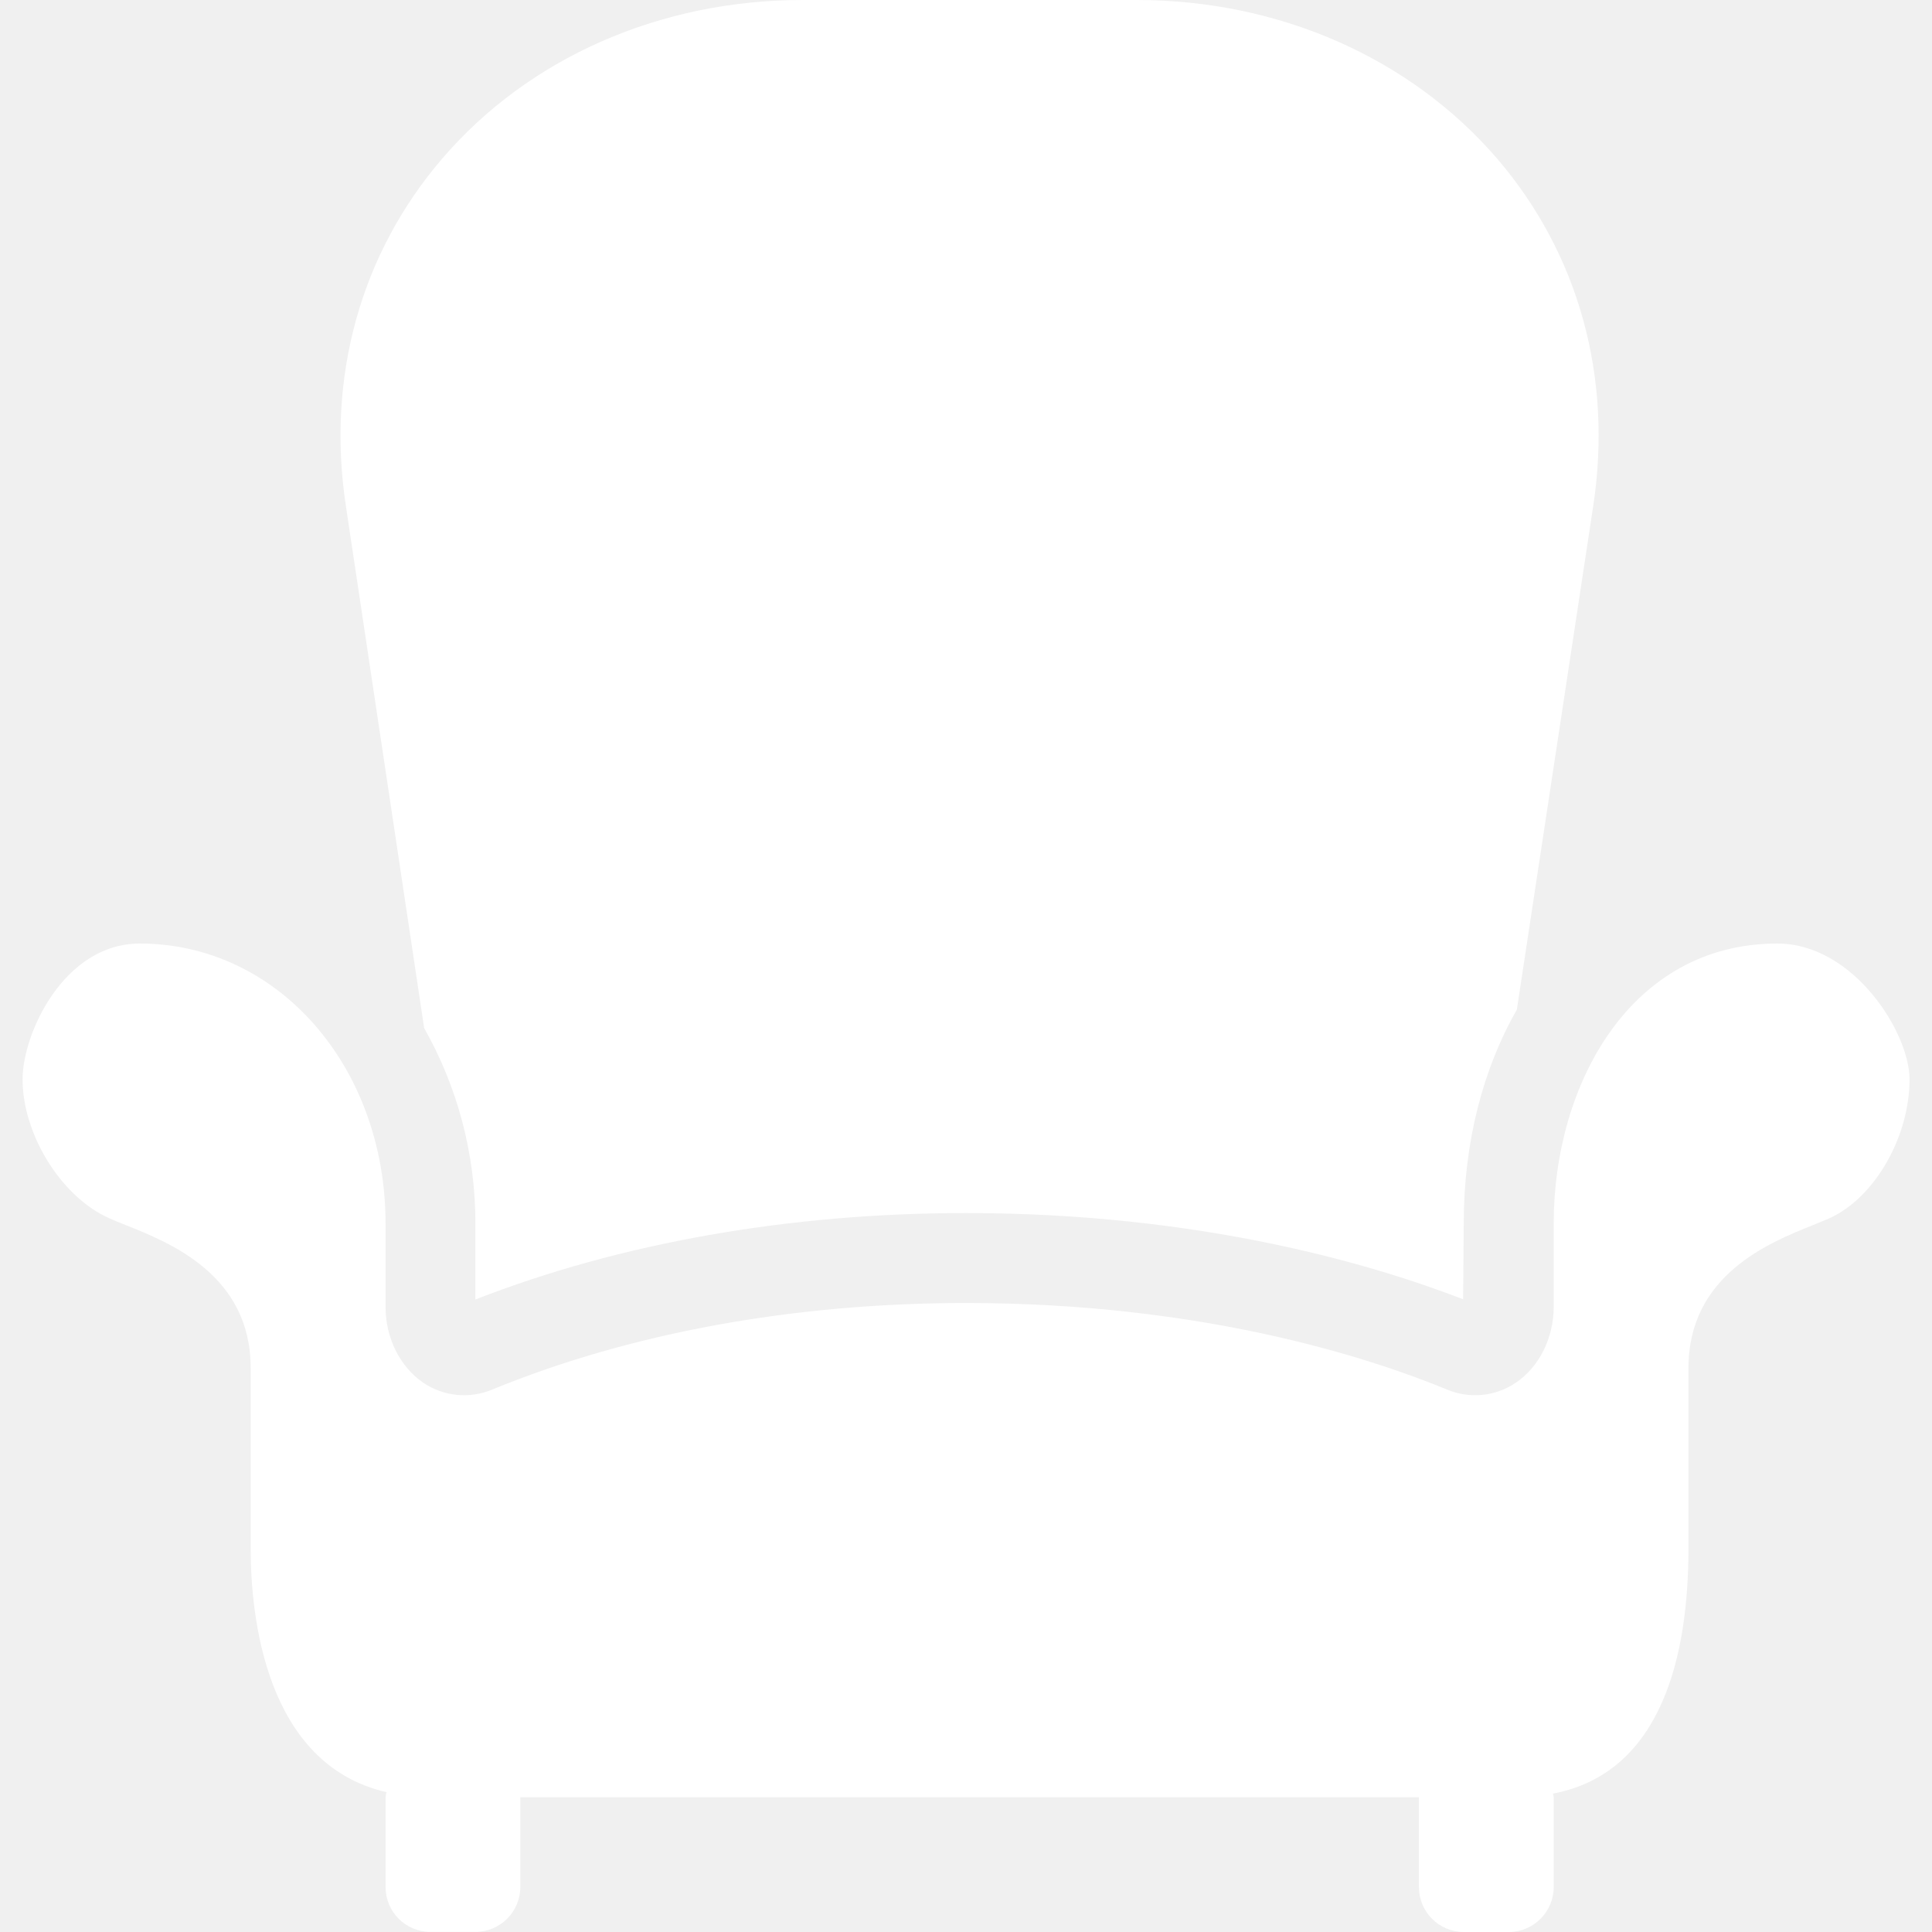
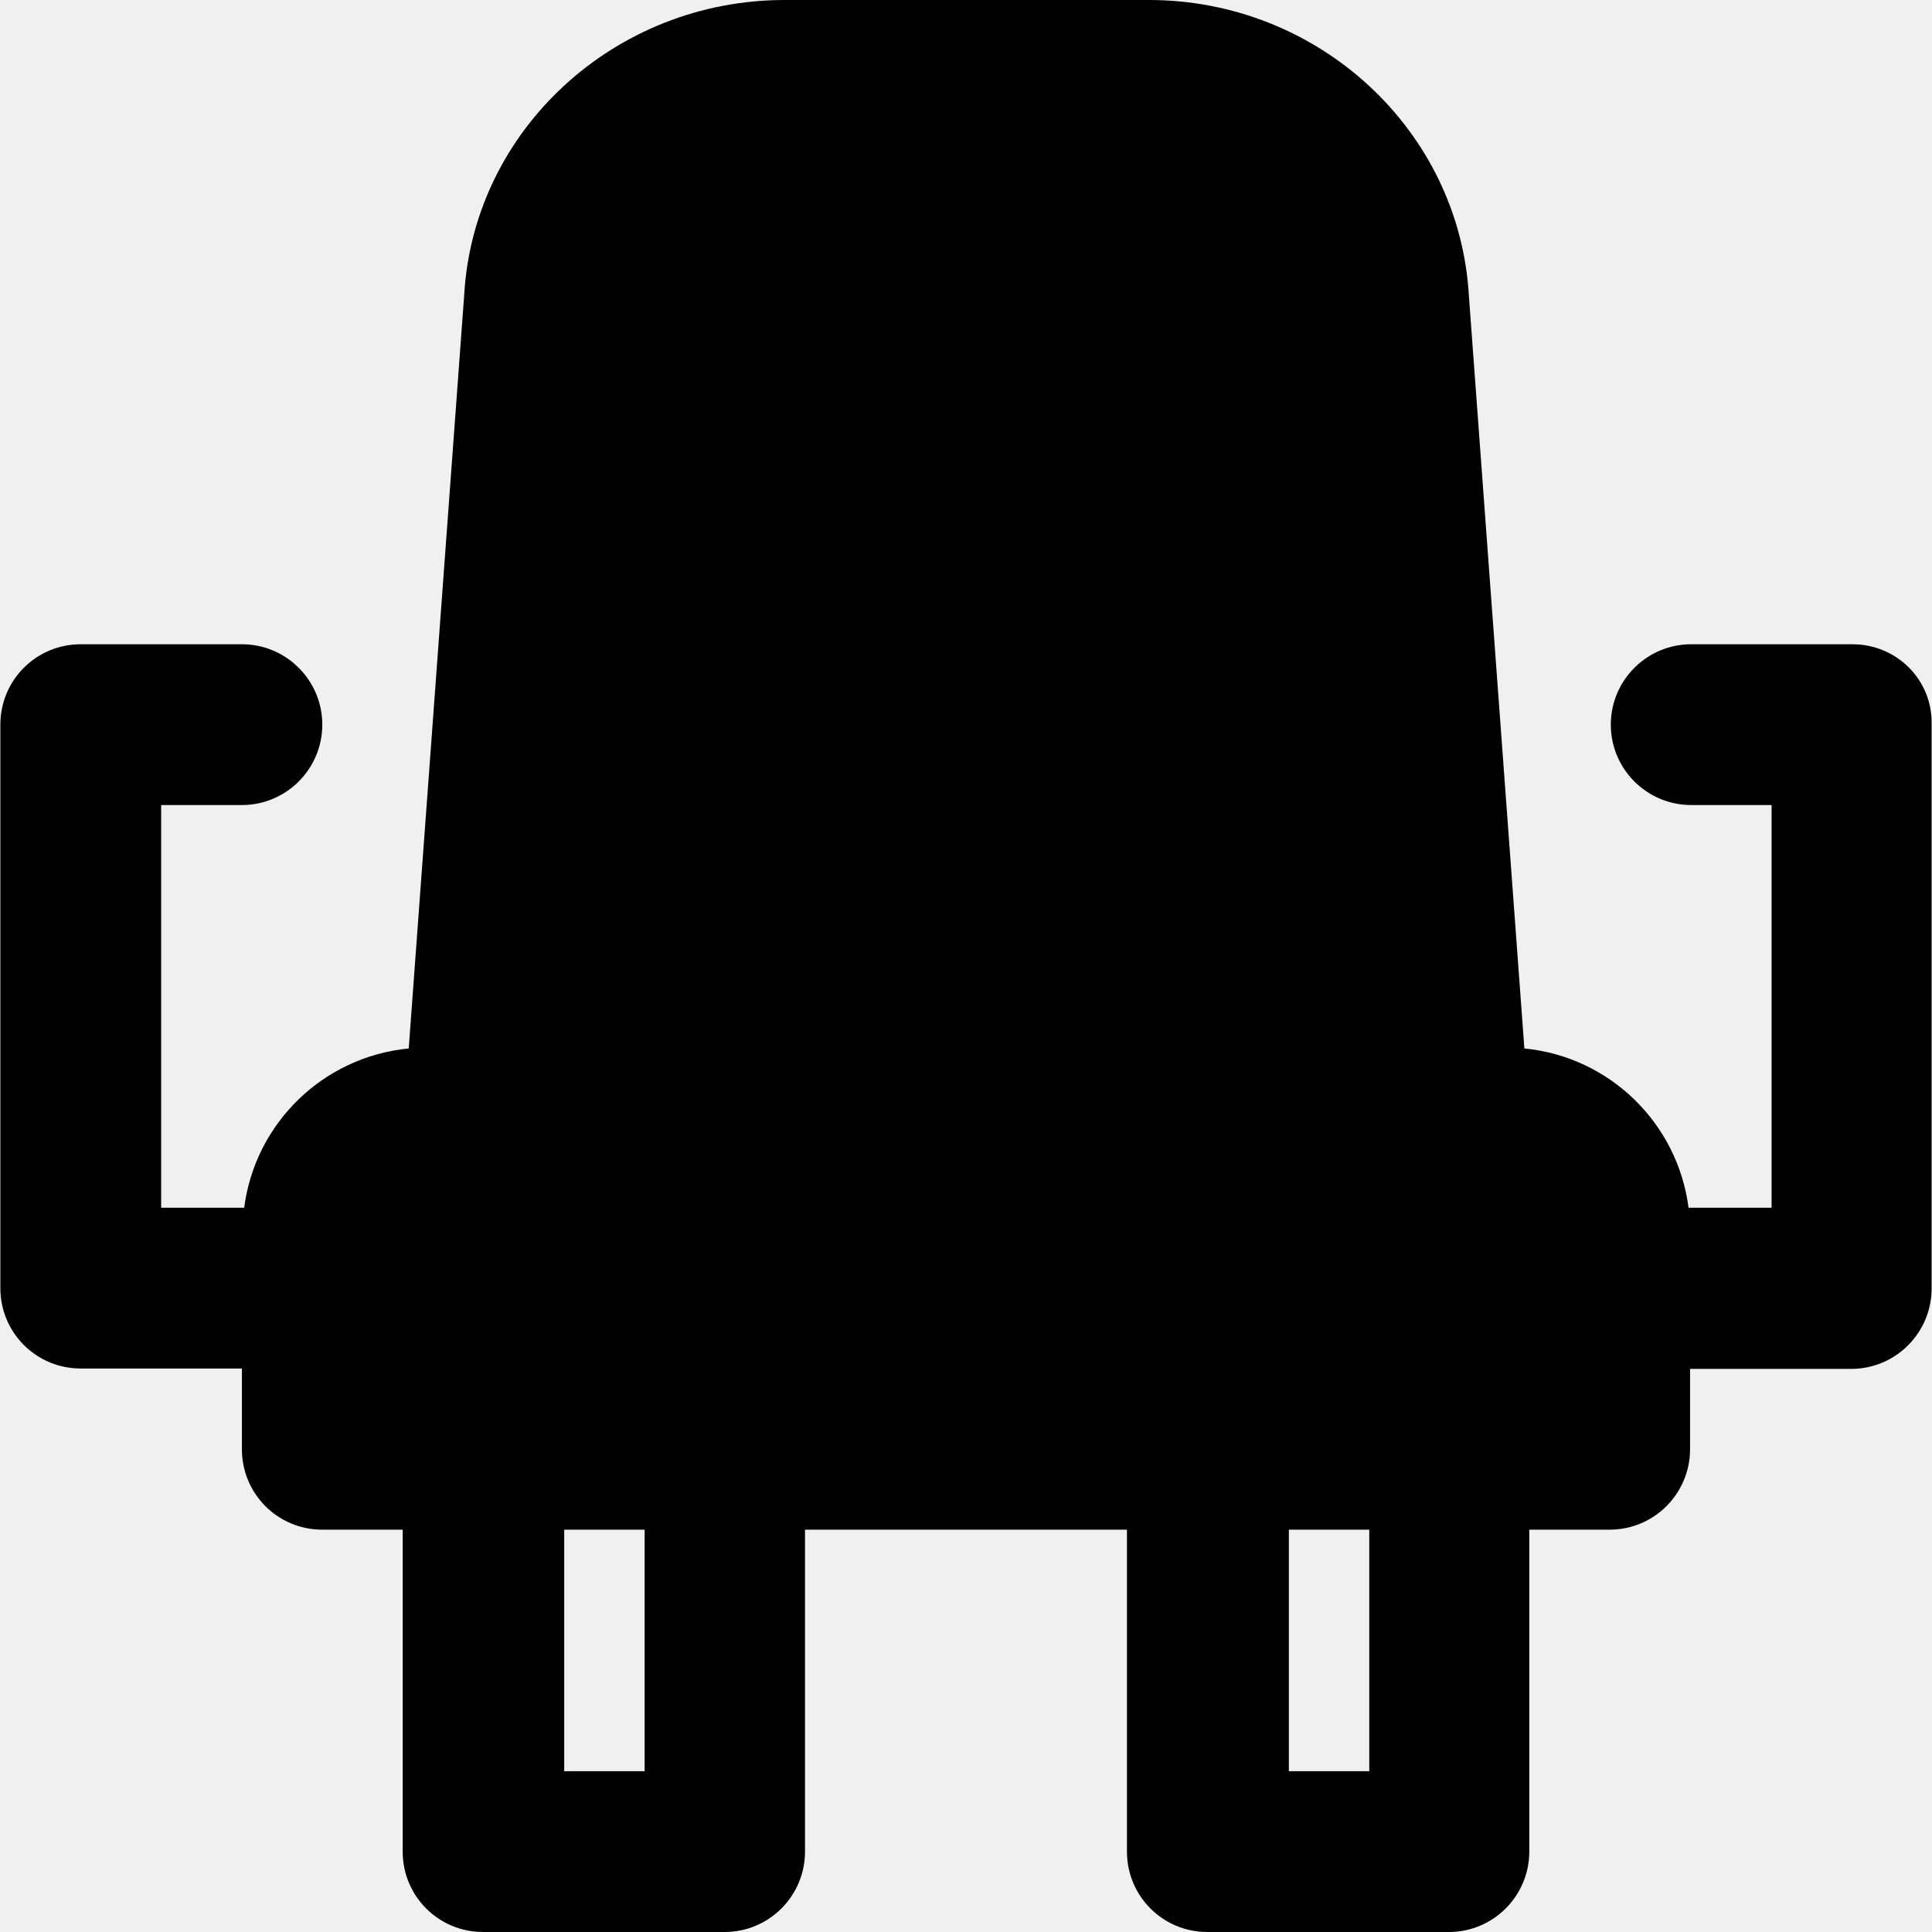
- <svg xmlns="http://www.w3.org/2000/svg" width="16" height="16" viewBox="0 0 16 16" fill="none">
-   <path d="M3.511 8.503C3.511 8.506 3.511 8.509 3.511 8.511C3.792 9.006 3.938 9.565 3.937 10.134V10.762C5.135 10.294 6.536 10.046 8 10.046C9.941 10.046 11.367 10.47 12.117 10.76L12.122 10.134C12.122 9.457 12.282 8.851 12.562 8.361L13.194 4.193C13.357 3.124 13.075 2.102 12.398 1.313C11.68 0.479 10.592 0 9.414 0H6.646C5.466 0 4.377 0.479 3.661 1.315C2.985 2.103 2.702 3.126 2.865 4.194L3.511 8.503Z" fill="white" />
-   <path d="M14.719 7.814C13.503 7.814 12.867 8.981 12.867 10.134V10.824C12.867 11.081 12.746 11.322 12.552 11.452C12.383 11.566 12.169 11.586 11.982 11.507C11.331 11.239 9.949 10.791 8 10.791C6.574 10.791 5.218 11.039 4.078 11.507C3.891 11.586 3.677 11.566 3.508 11.453C3.314 11.322 3.193 11.081 3.193 10.825V10.134C3.193 8.831 2.3 7.814 1.158 7.814C0.53 7.814 0.187 8.558 0.187 8.938C0.187 9.399 0.511 9.917 0.909 10.091C0.95 10.109 0.994 10.128 1.042 10.146C1.404 10.29 2.076 10.558 2.076 11.329V12.825C2.076 13.383 2.197 14.611 3.201 14.842C3.197 14.855 3.195 14.869 3.193 14.883V15.627C3.193 15.833 3.359 15.999 3.565 15.999H3.937C4.142 15.999 4.309 15.833 4.309 15.627V14.884H11.751V15.628C11.751 15.833 11.917 16 12.123 16H12.495C12.7 16 12.867 15.833 12.867 15.628V14.884C12.867 14.873 12.862 14.864 12.861 14.854C13.778 14.679 13.983 13.68 13.983 12.826V11.33C13.983 10.559 14.653 10.29 15.014 10.146C15.06 10.127 15.104 10.109 15.144 10.092C15.521 9.926 15.814 9.419 15.814 8.938C15.814 8.553 15.351 7.814 14.719 7.814Z" fill="white" />
+ <svg xmlns="http://www.w3.org/2000/svg" version="1.1" id="Layer_1" x="0px" y="0px" viewBox="0 0 511.9 511.9" style="enable-background:new 0 0 511.9 511.9;" xml:space="preserve">
+   <g>
+     <g>
+       <path d="M490.797,170.7h-42.7c-11.8,0-21.3,9.6-21.3,21.3s9.5,21.3,21.3,21.3h21.3V320h-22c-2.9-22.4-20.9-40-43.5-42.2    l-14.7-199.4c-2.5-43.9-39.8-78.4-84.8-78.4h-96.5c-45.1,0-82.4,34.5-84.9,78.1l-14.7,199.7c-22.7,2.2-40.7,19.8-43.6,42.2h-22    V213.3h21.4c11.8,0,21.3-9.6,21.3-21.3s-9.5-21.3-21.3-21.3h-42.7c-11.8,0-21.3,9.5-21.3,21.3v149.3c0,11.8,9.5,21.3,21.3,21.3    h42.7V384c0,11.8,9.5,21.3,21.3,21.3h21.3v85.3c0,11.8,9.5,21.3,21.3,21.3h64c11.8,0,21.3-9.6,21.3-21.3v-85.3h85.3v85.3    c0,11.8,9.5,21.3,21.3,21.3h64c11.8,0,21.3-9.6,21.3-21.3v-85.3h21.3c11.8,0,21.3-9.6,21.3-21.3v-21.3h42.7    c11.8,0,21.3-9.6,21.3-21.3V192C512.097,180.2,502.597,170.7,490.797,170.7z M170.797,469.3h-21.3v-64h21.3V469.3z M362.797,469.3    h-21.3v-64h21.3V469.3z" />
+     </g>
+   </g>
+   <g>
+ </g>
+   <g>
+ </g>
+   <g>
+ </g>
+   <g>
+ </g>
+   <g>
+ </g>
+   <g>
+ </g>
+   <g>
+ </g>
+   <g>
+ </g>
+   <g>
+ </g>
+   <g>
+ </g>
+   <g>
+ </g>
+   <g>
+ </g>
+   <g>
+ </g>
+   <g>
+ </g>
+   <g>
+ </g>
</svg>
